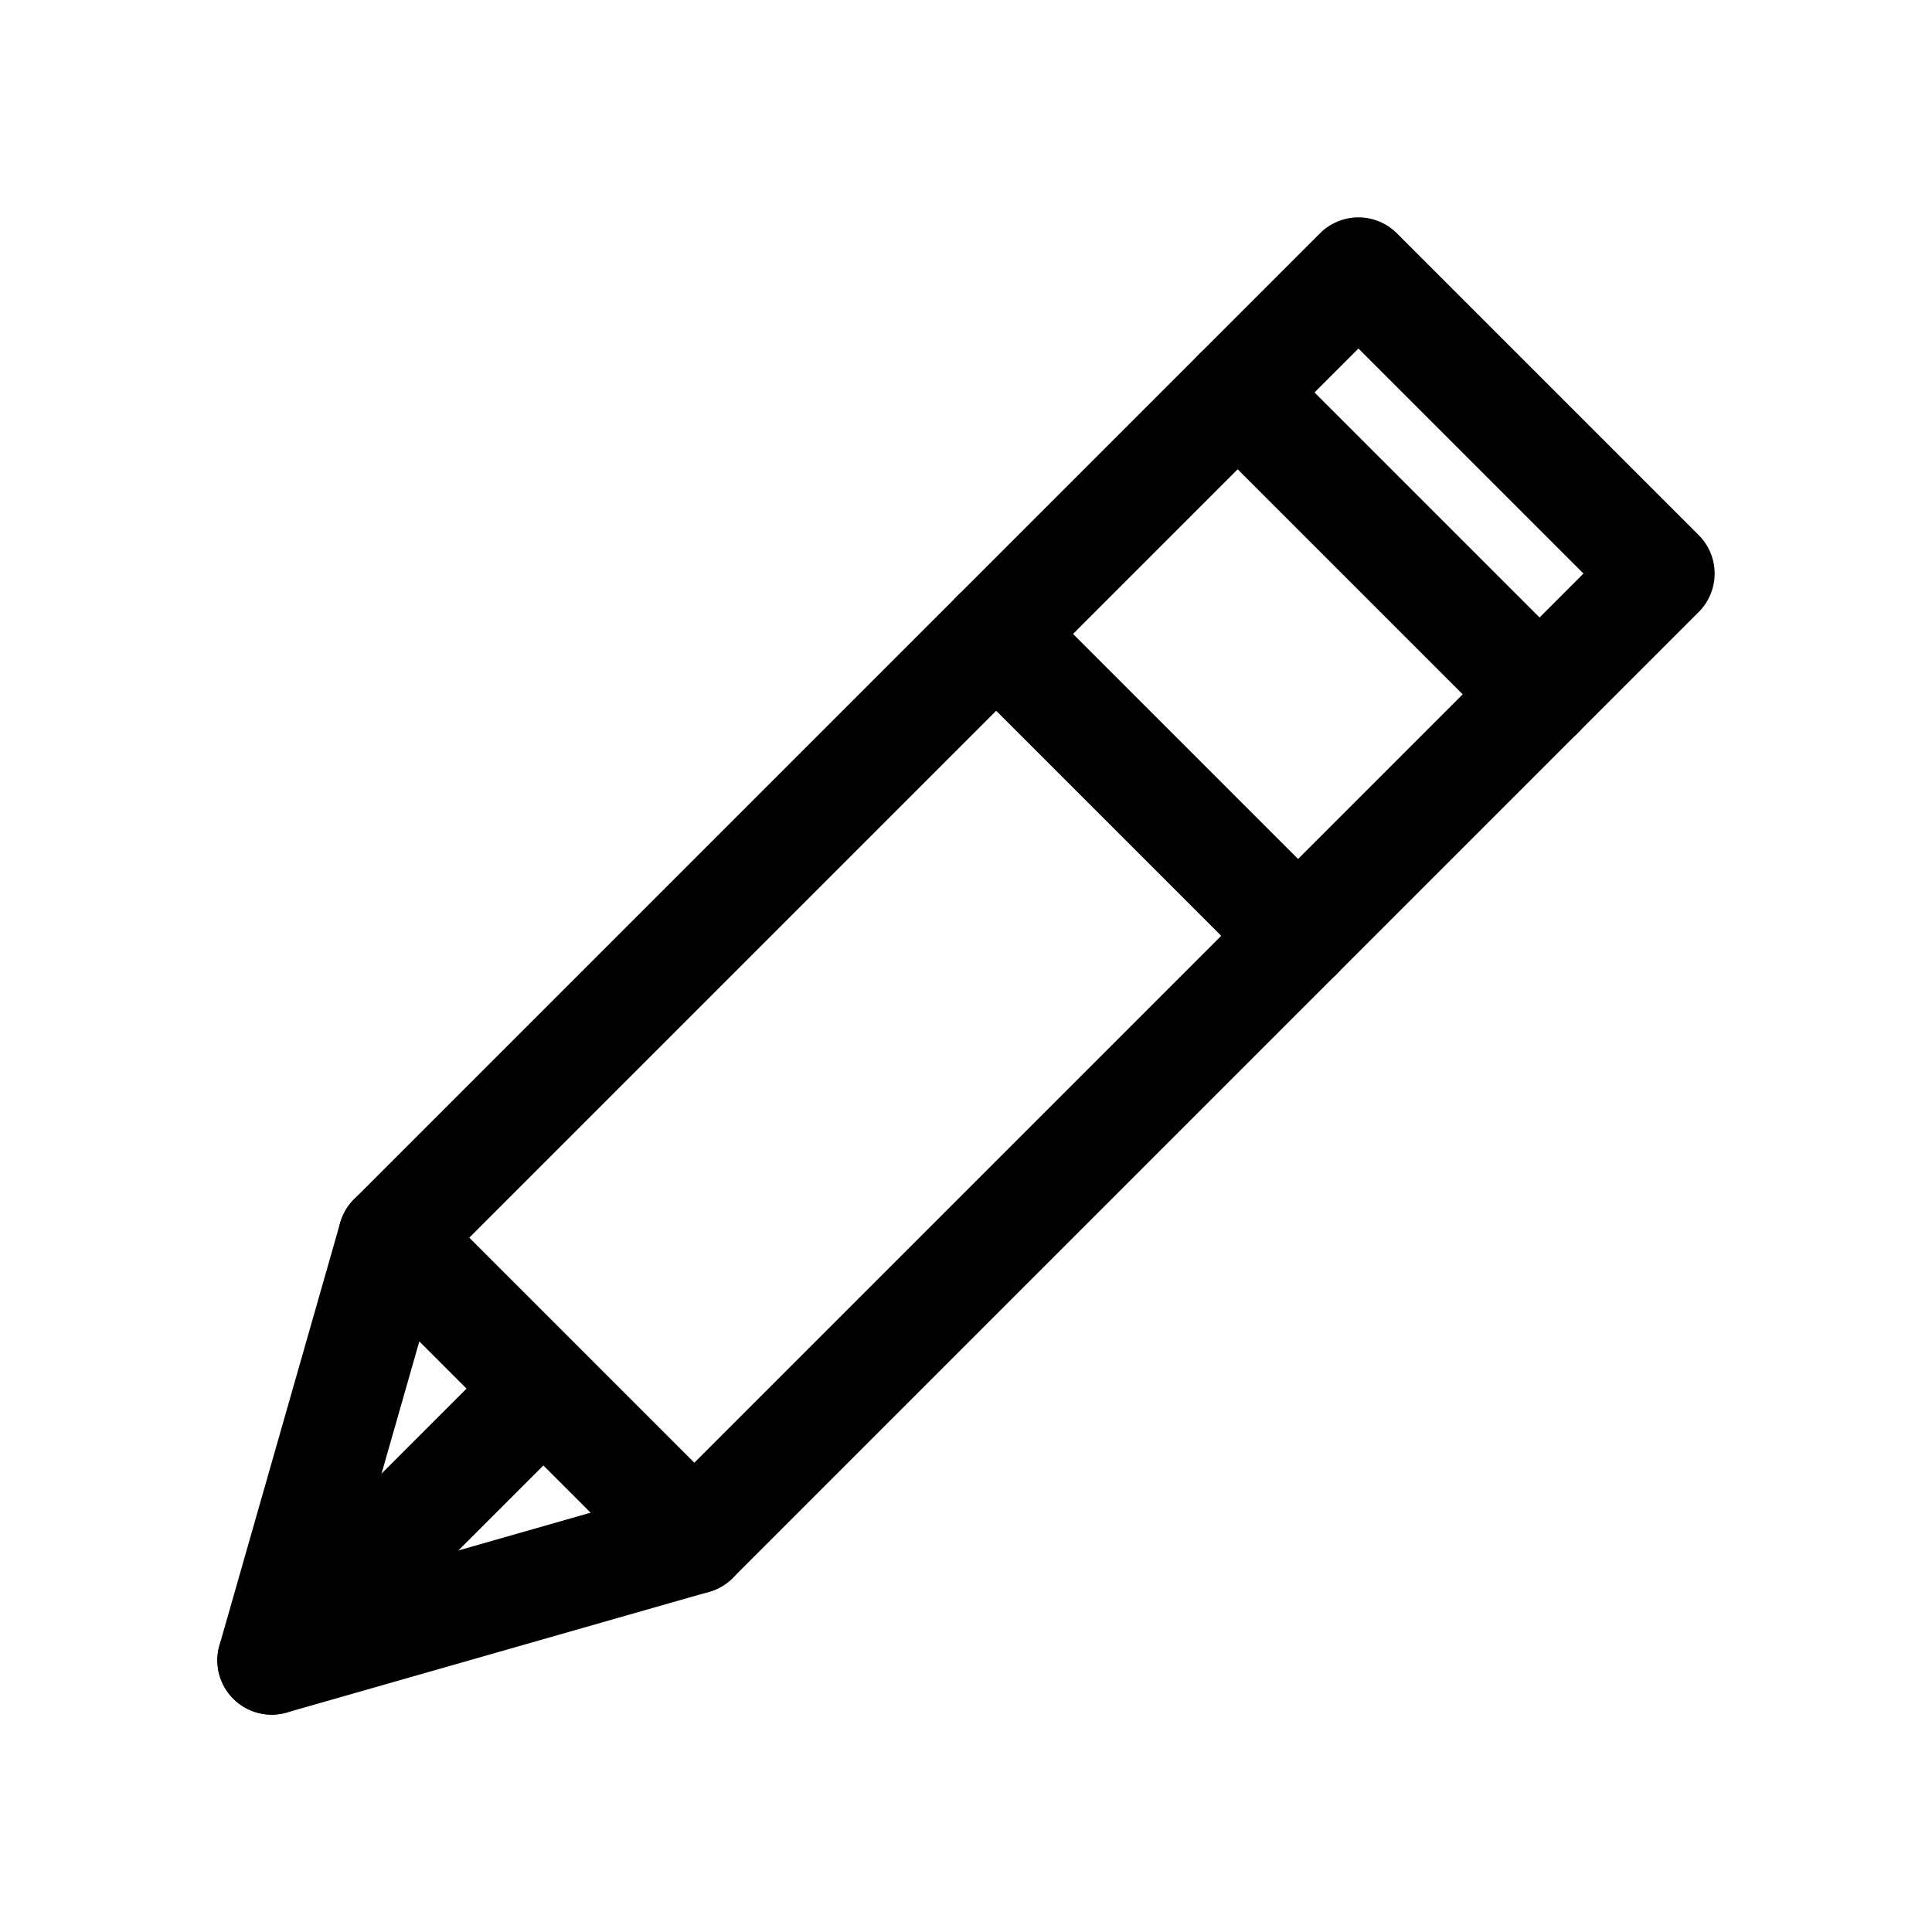
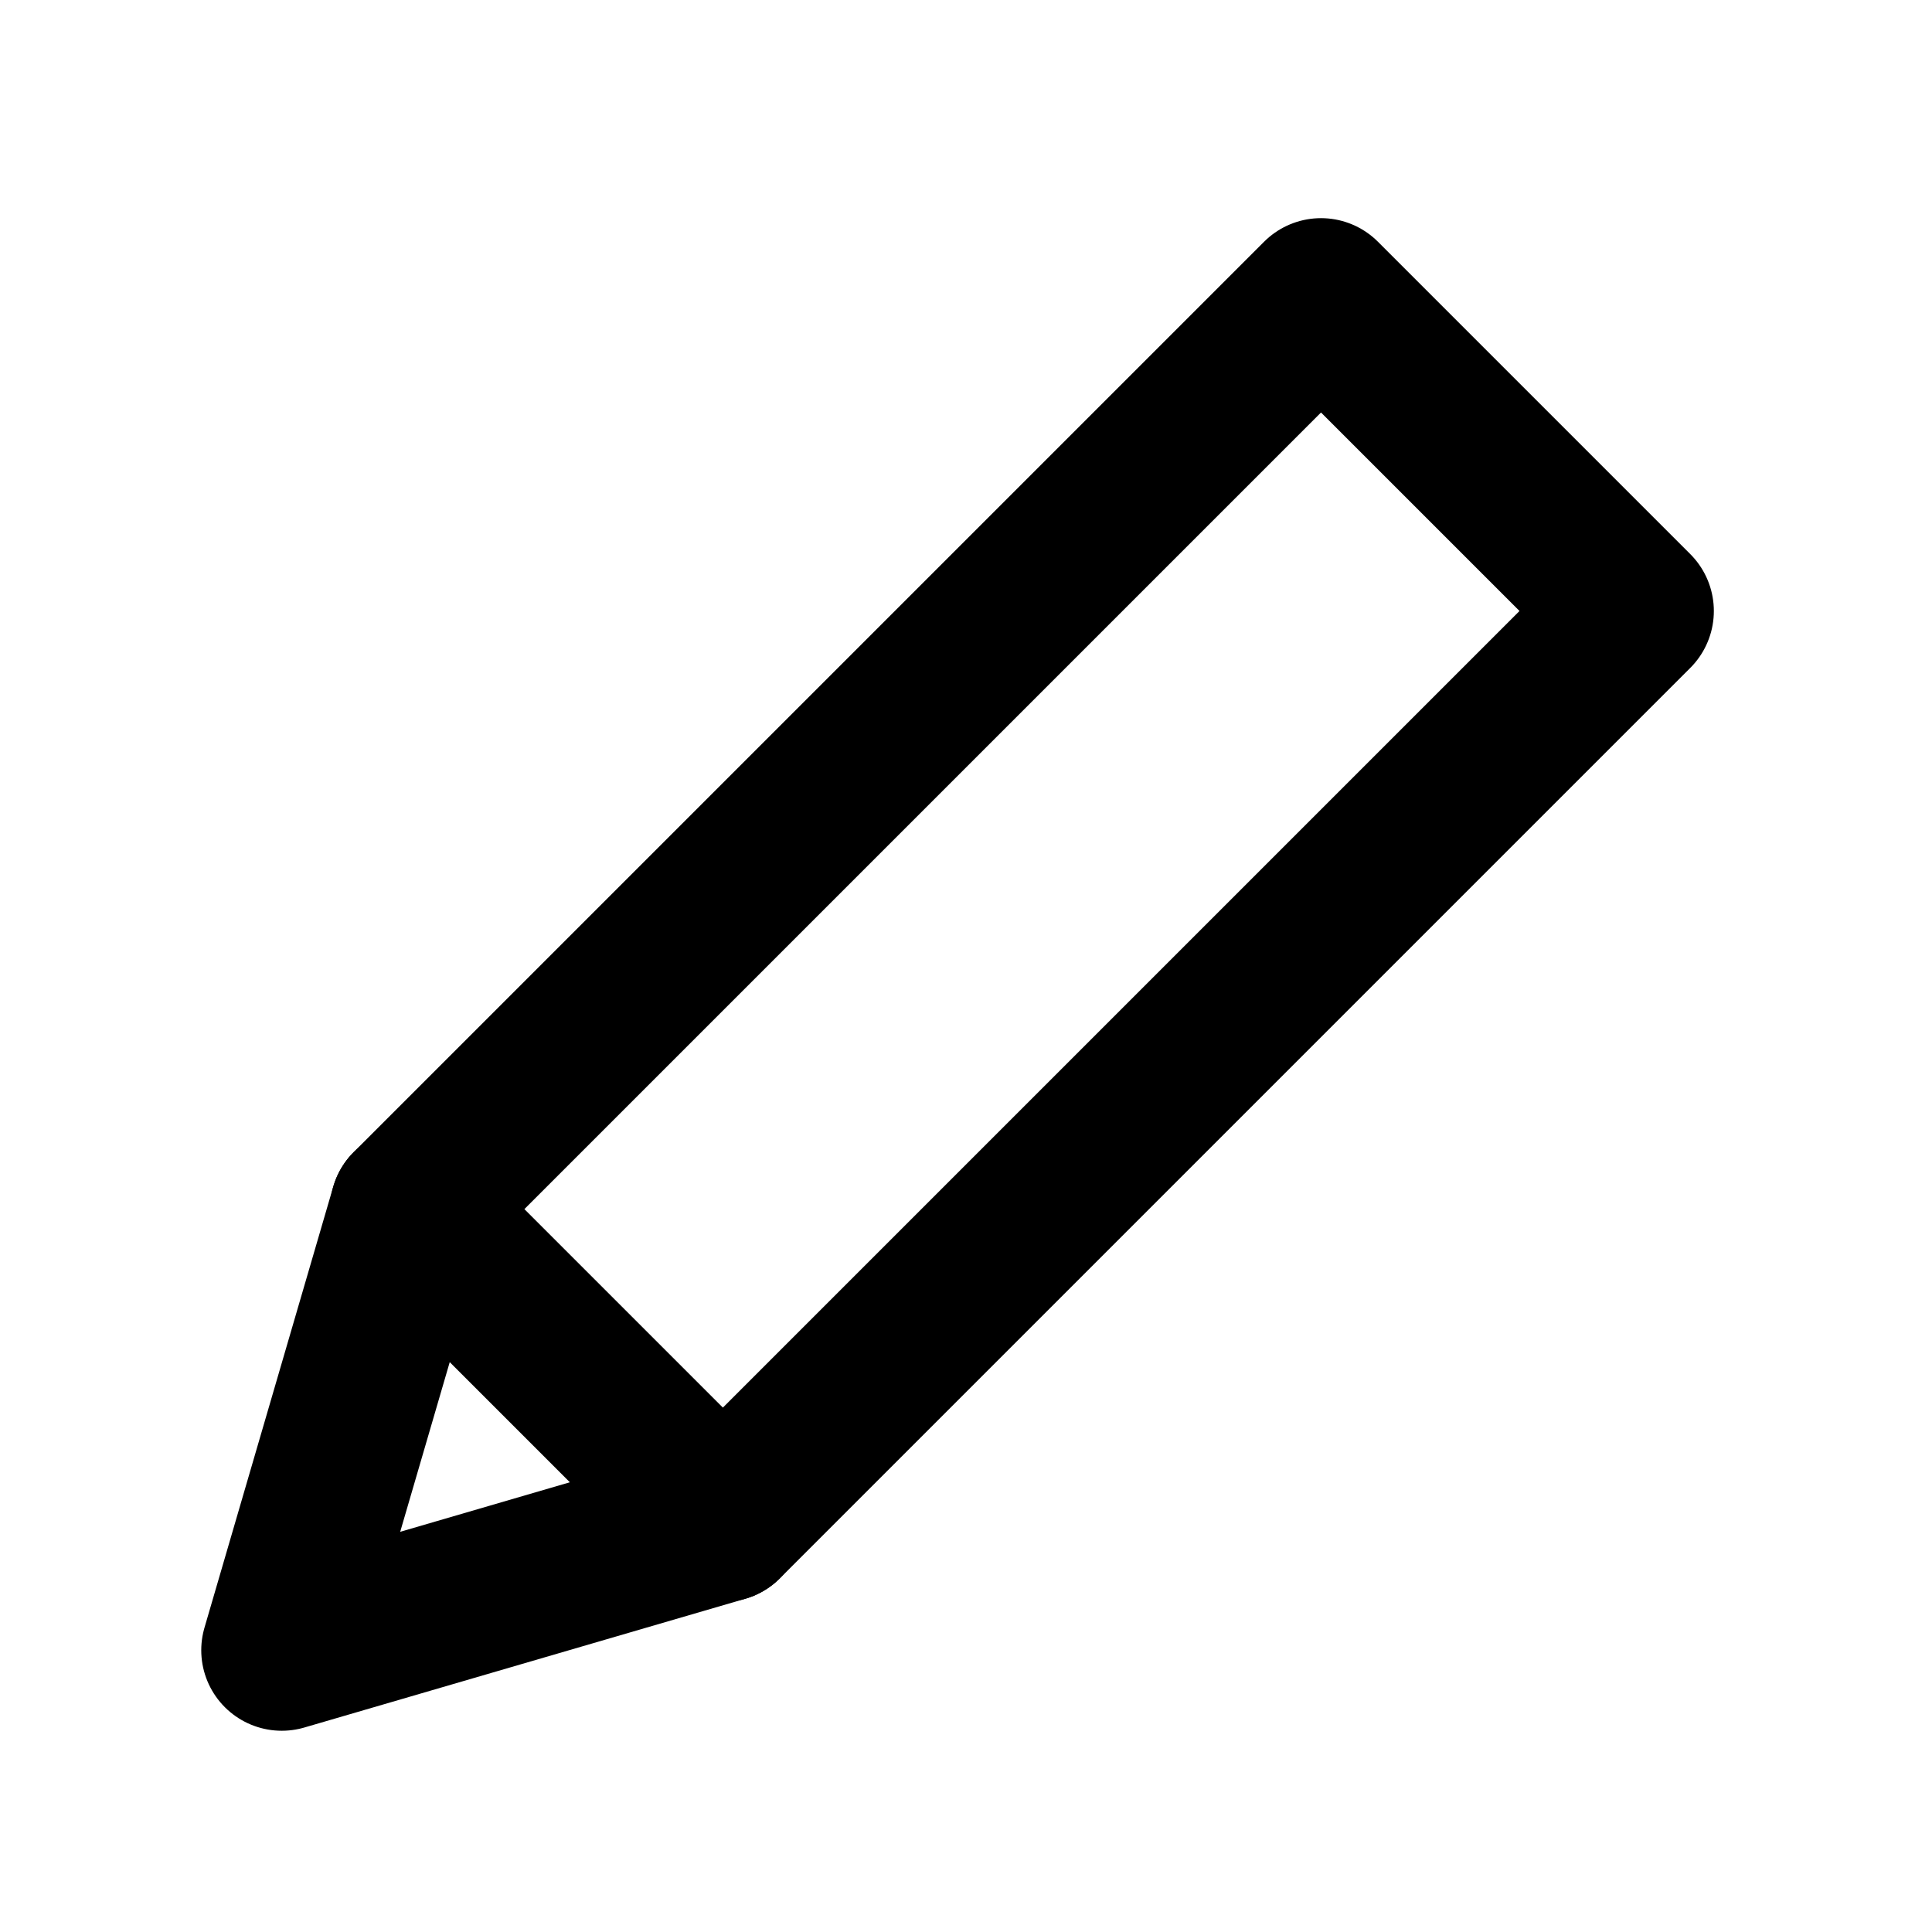
- <svg xmlns="http://www.w3.org/2000/svg" viewBox="0 0 32 32" fill="none" stroke="currentColor" stroke-width="1.8" stroke-linecap="round" stroke-linejoin="round" aria-hidden="true" focusable="false">
-   <path d="M 22.50 4.50 L 27.50 9.50 L 11.50 25.50 L 4.50 27.50 L 6.50 20.50 Z" />
-   <path d="M 6.50 20.50 L 11.50 25.50 M 4.50 27.50 L 8.50 23.50" />
-   <path d="M 16.50 10.50 L 21.50 15.50" />
-   <path d="M 20.50 6.50 L 25.50 11.50" />
+ <svg xmlns="http://www.w3.org/2000/svg" viewBox="0 0 24 24" fill="none" stroke="currentColor" stroke-width="2" stroke-linecap="round" stroke-linejoin="round" aria-hidden="true" focusable="false">
+   <path d="M 16.41 3.71 L 20.29 7.59 L 8.98 18.90 L 3.50 20.50 L 5.10 15.02 Z" />
+   <path d="M 5.10 15.02 L 8.98 18.90" />
</svg>
